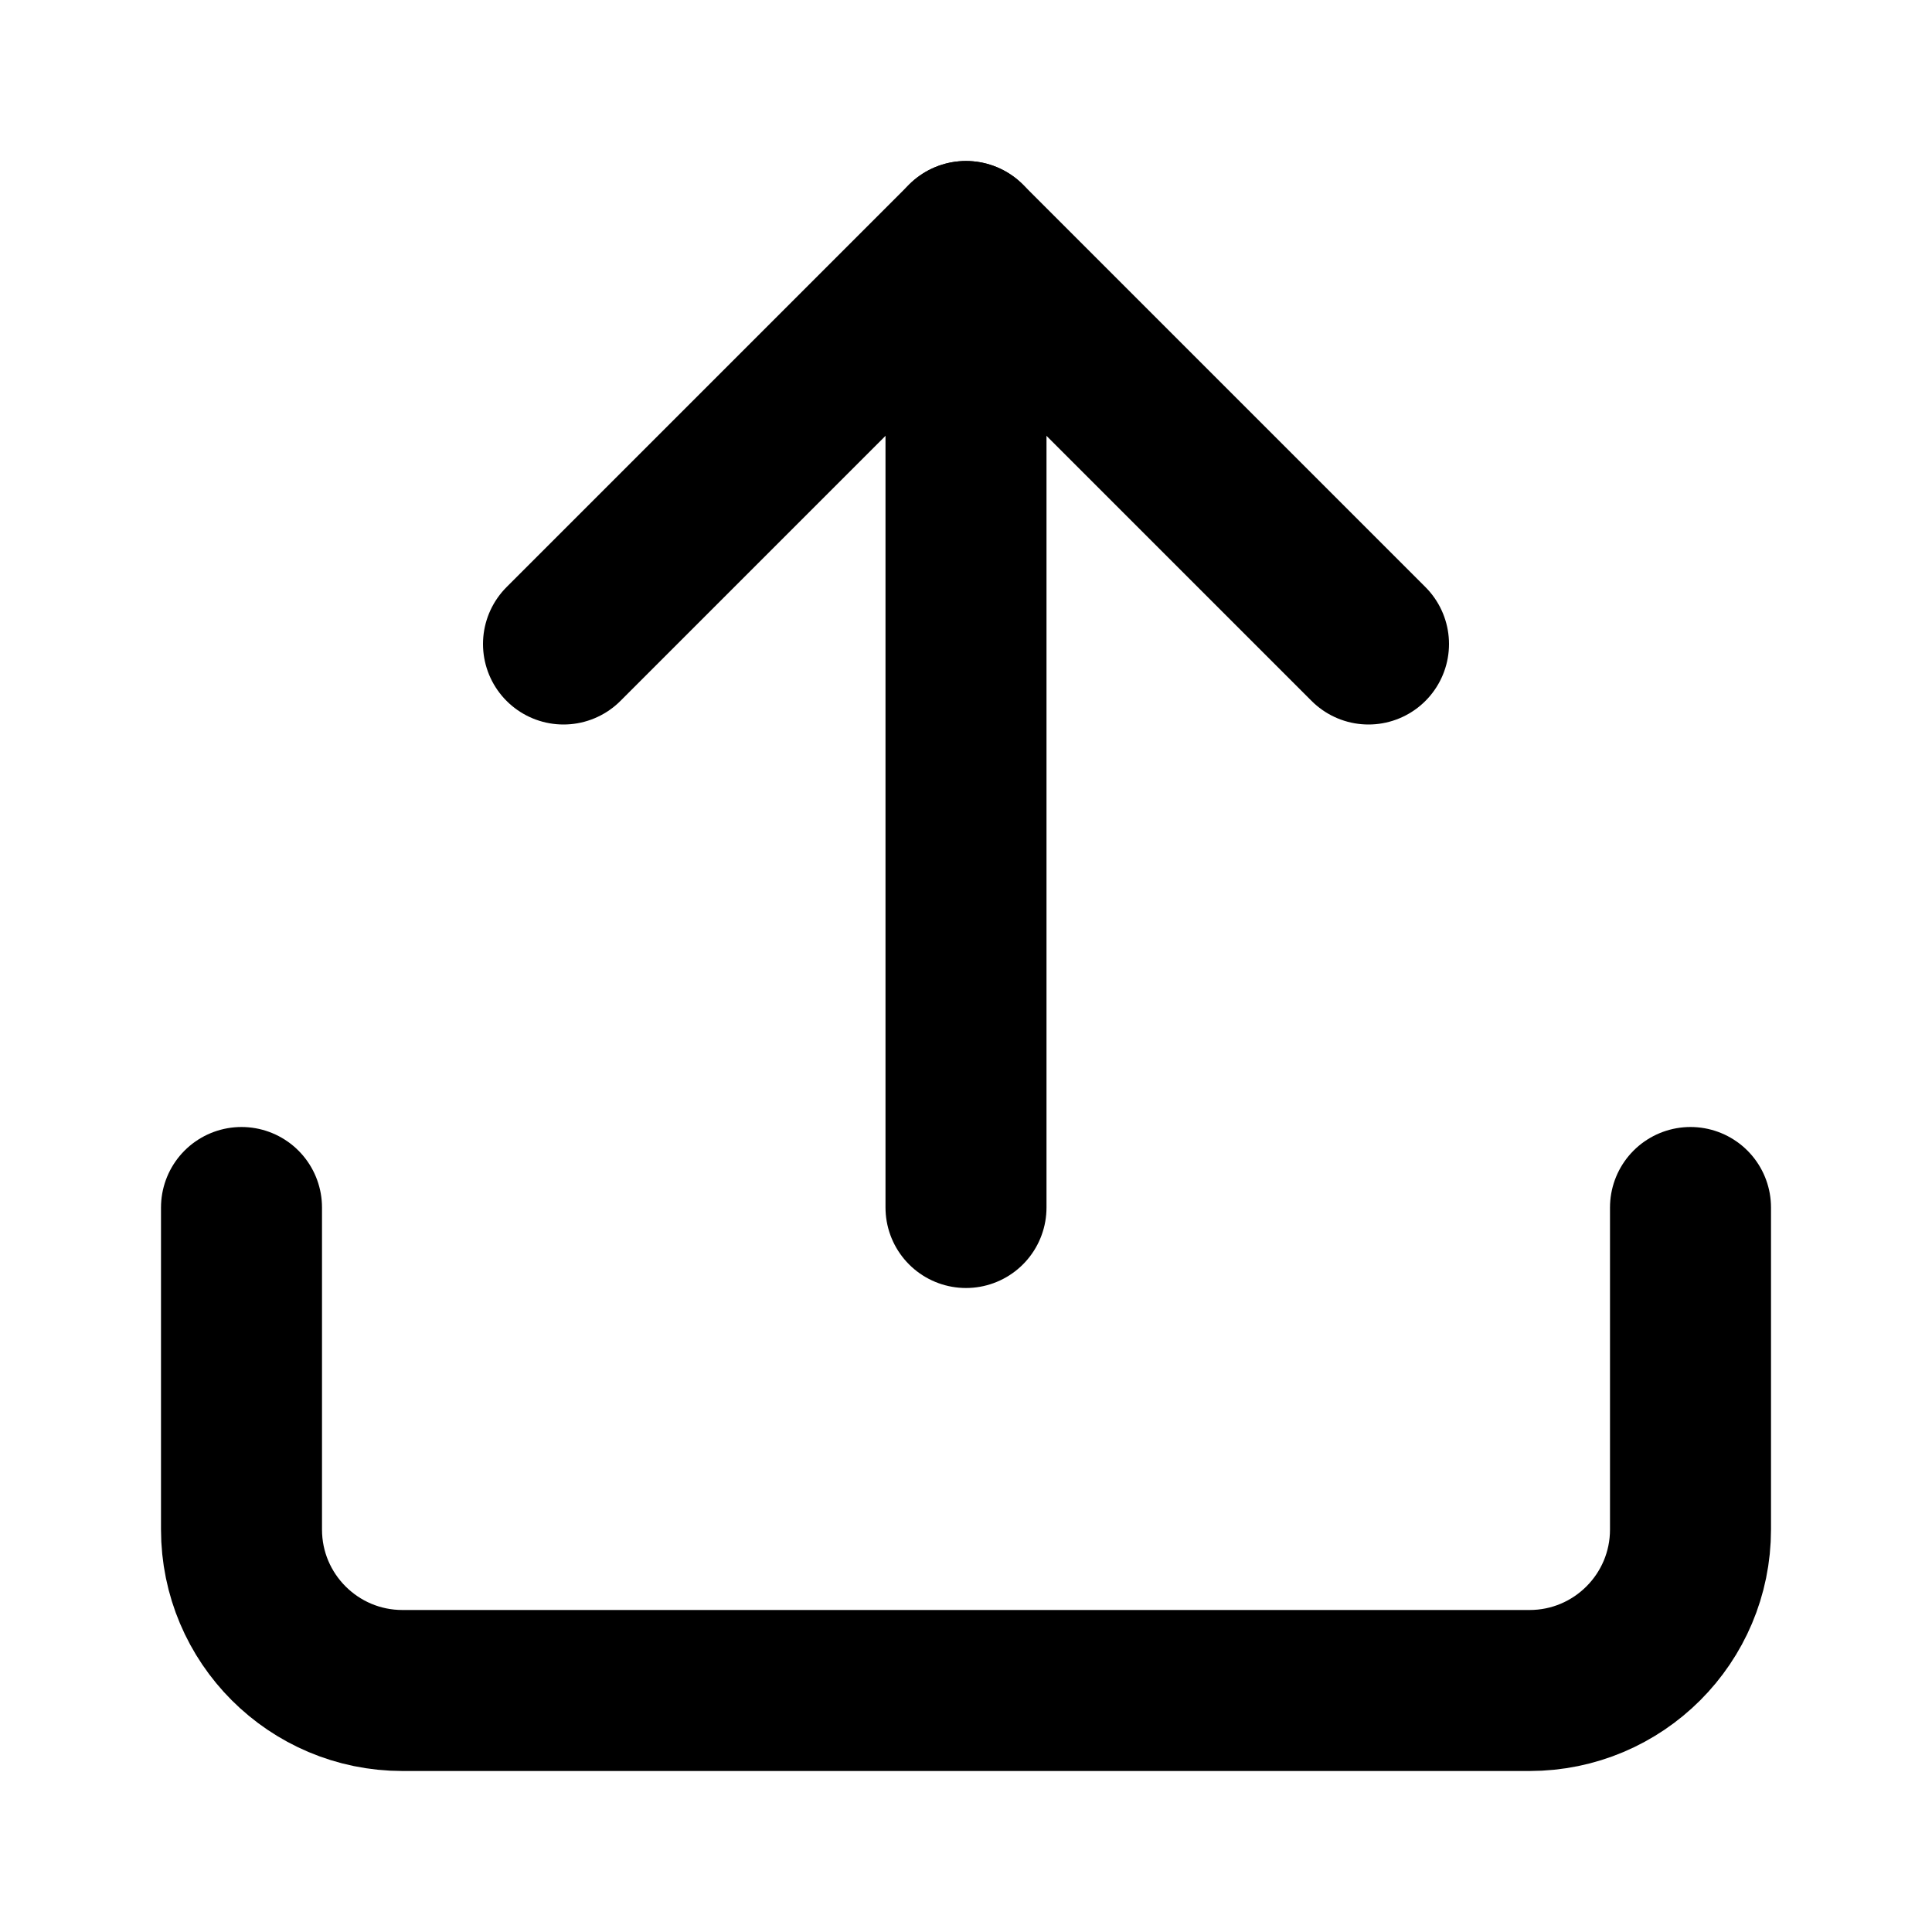
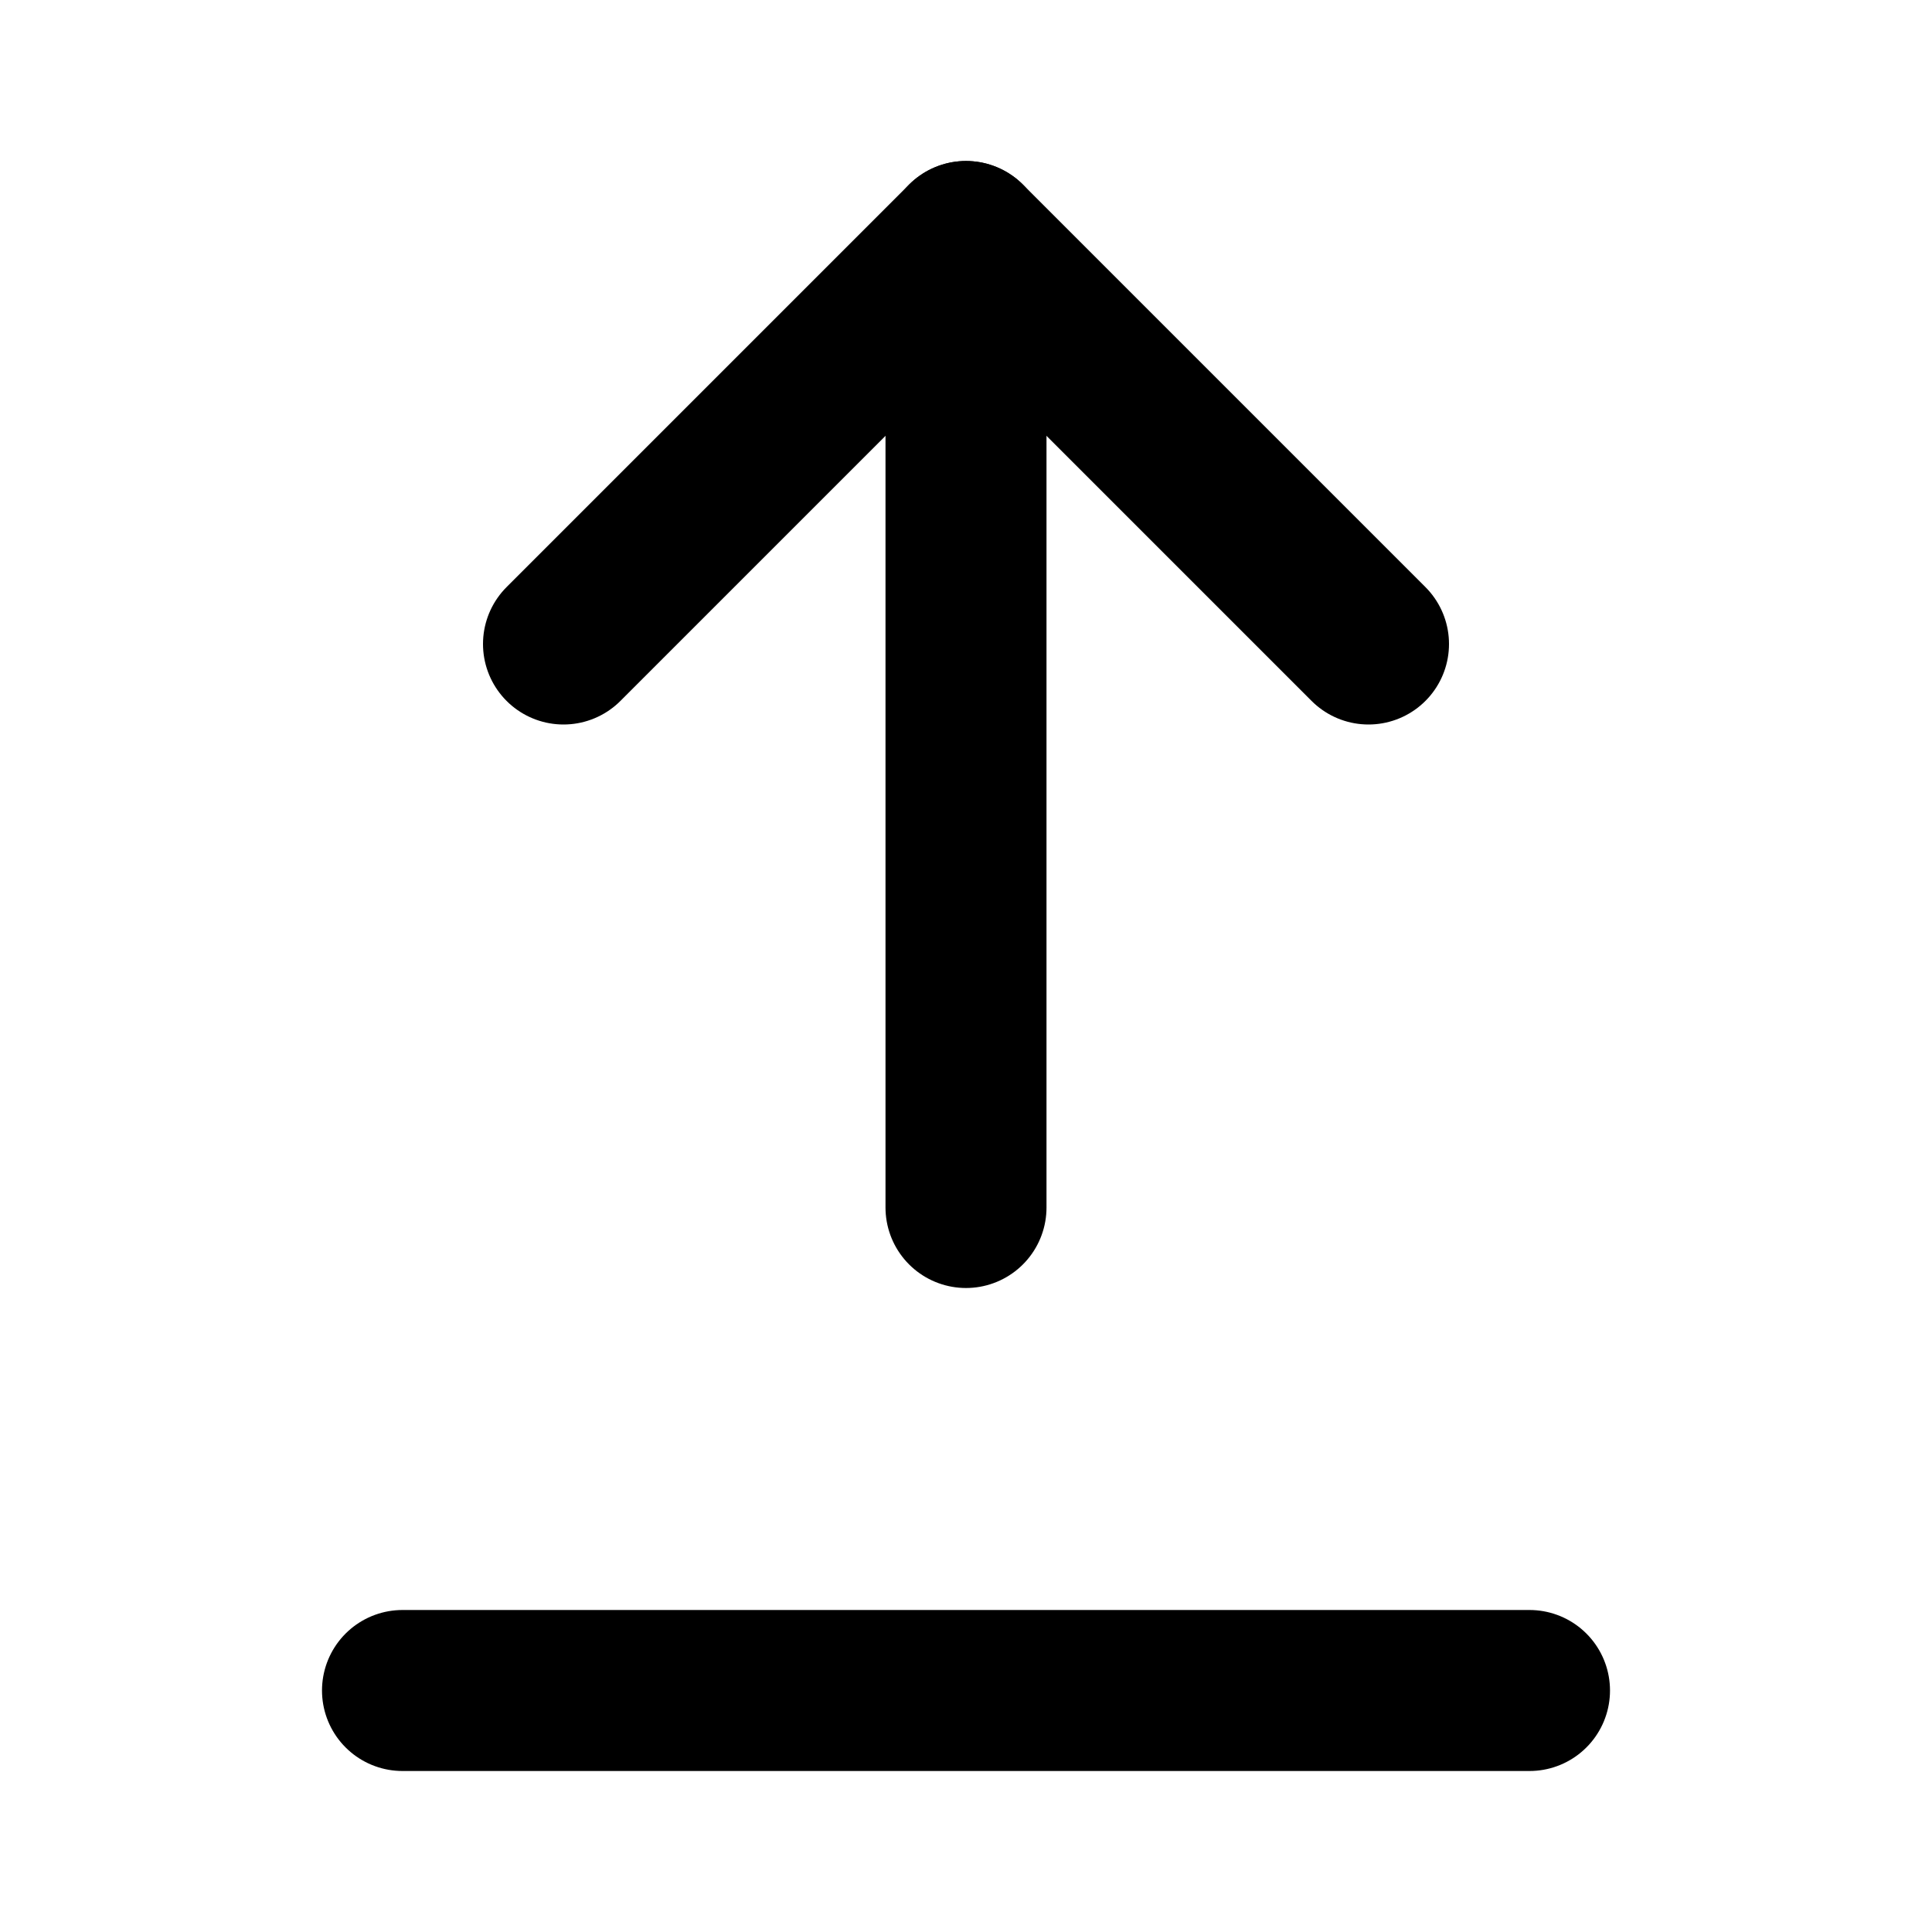
- <svg xmlns="http://www.w3.org/2000/svg" width="24" height="24" viewBox="0 0 24 24" fill="none" stroke="currentColor" stroke-width="2" stroke-linecap="round" stroke-linejoin="round" class="lucide lucide-upload preview-icon">
-   <path d="M12 3v12" />
-   <path d="m17 8-5-5-5 5" />
-   <path d="M21 15v4a2 2 0 0 1-2 2H5a2 2 0 0 1-2-2v-4" />
+ <svg xmlns="http://www.w3.org/2000/svg" width="24" height="24" viewBox="0 0 24 24" fill="none" stroke="currentColor" stroke-width="2" stroke-linecap="round" stroke-linejoin="round">
+   <path d="M12 15V3" />
+   <path d="M7 8l5-5 5 5" />
+   <path d="M5 21h14" />
</svg>
